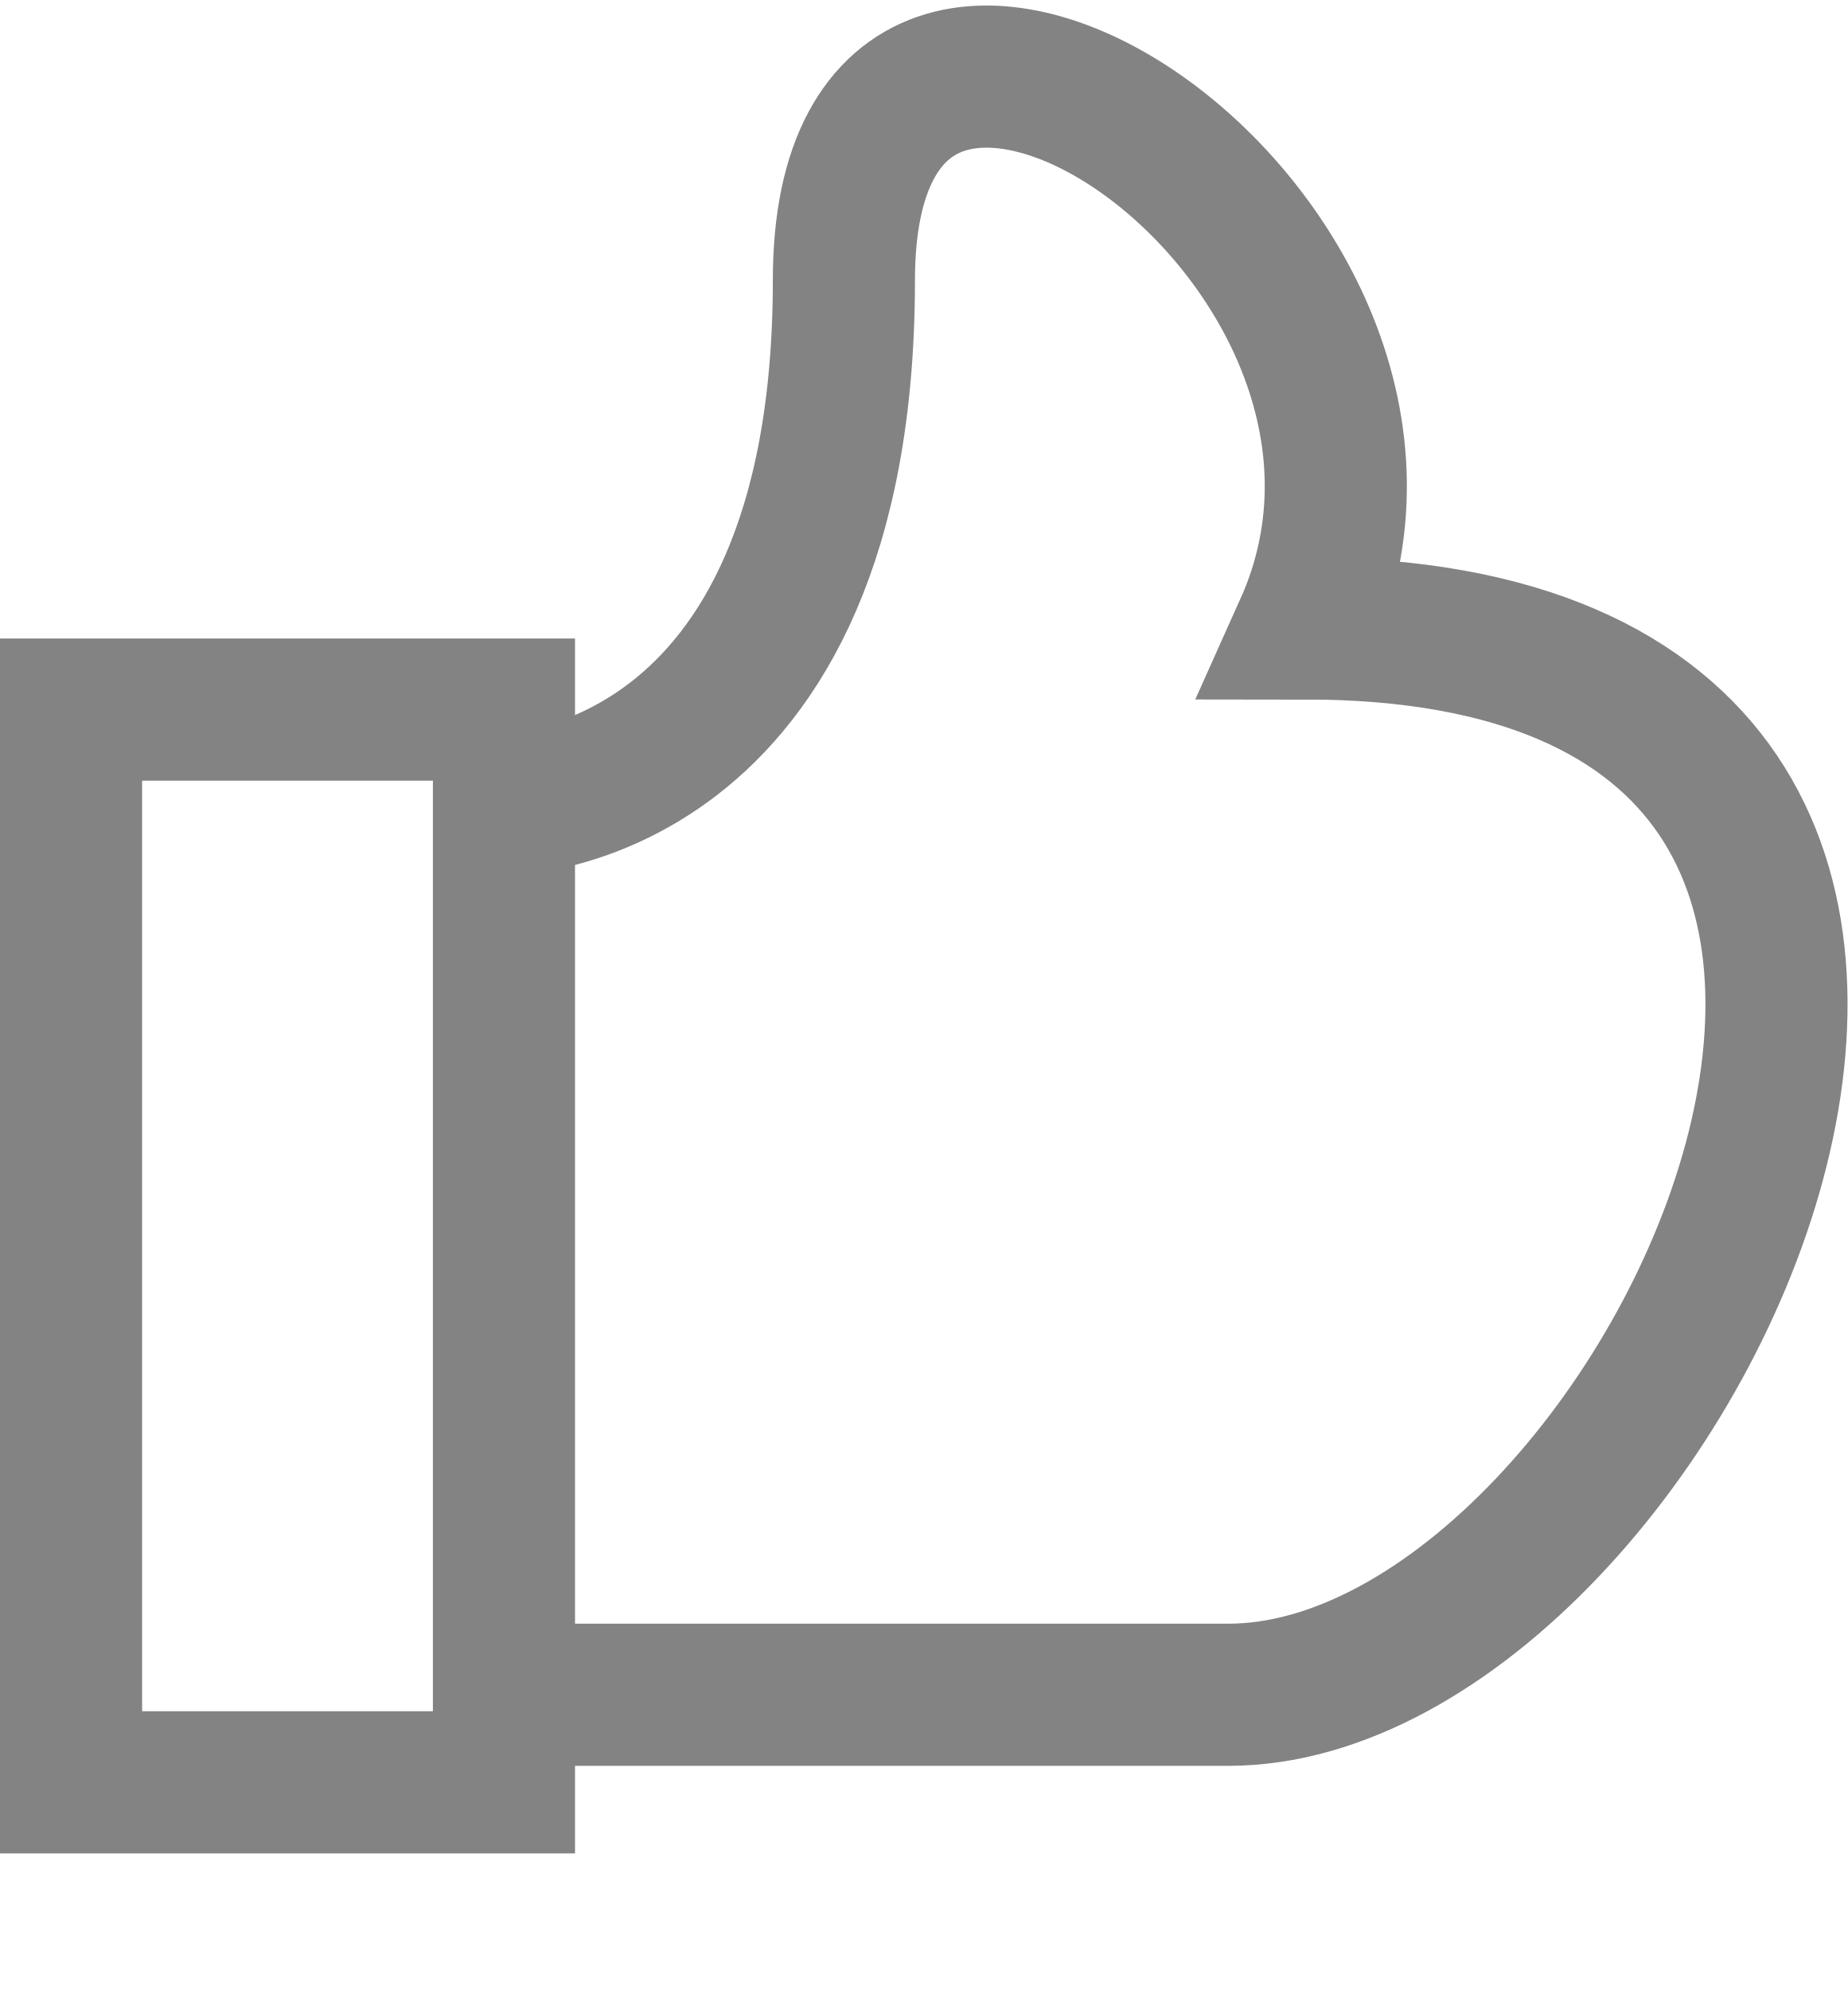
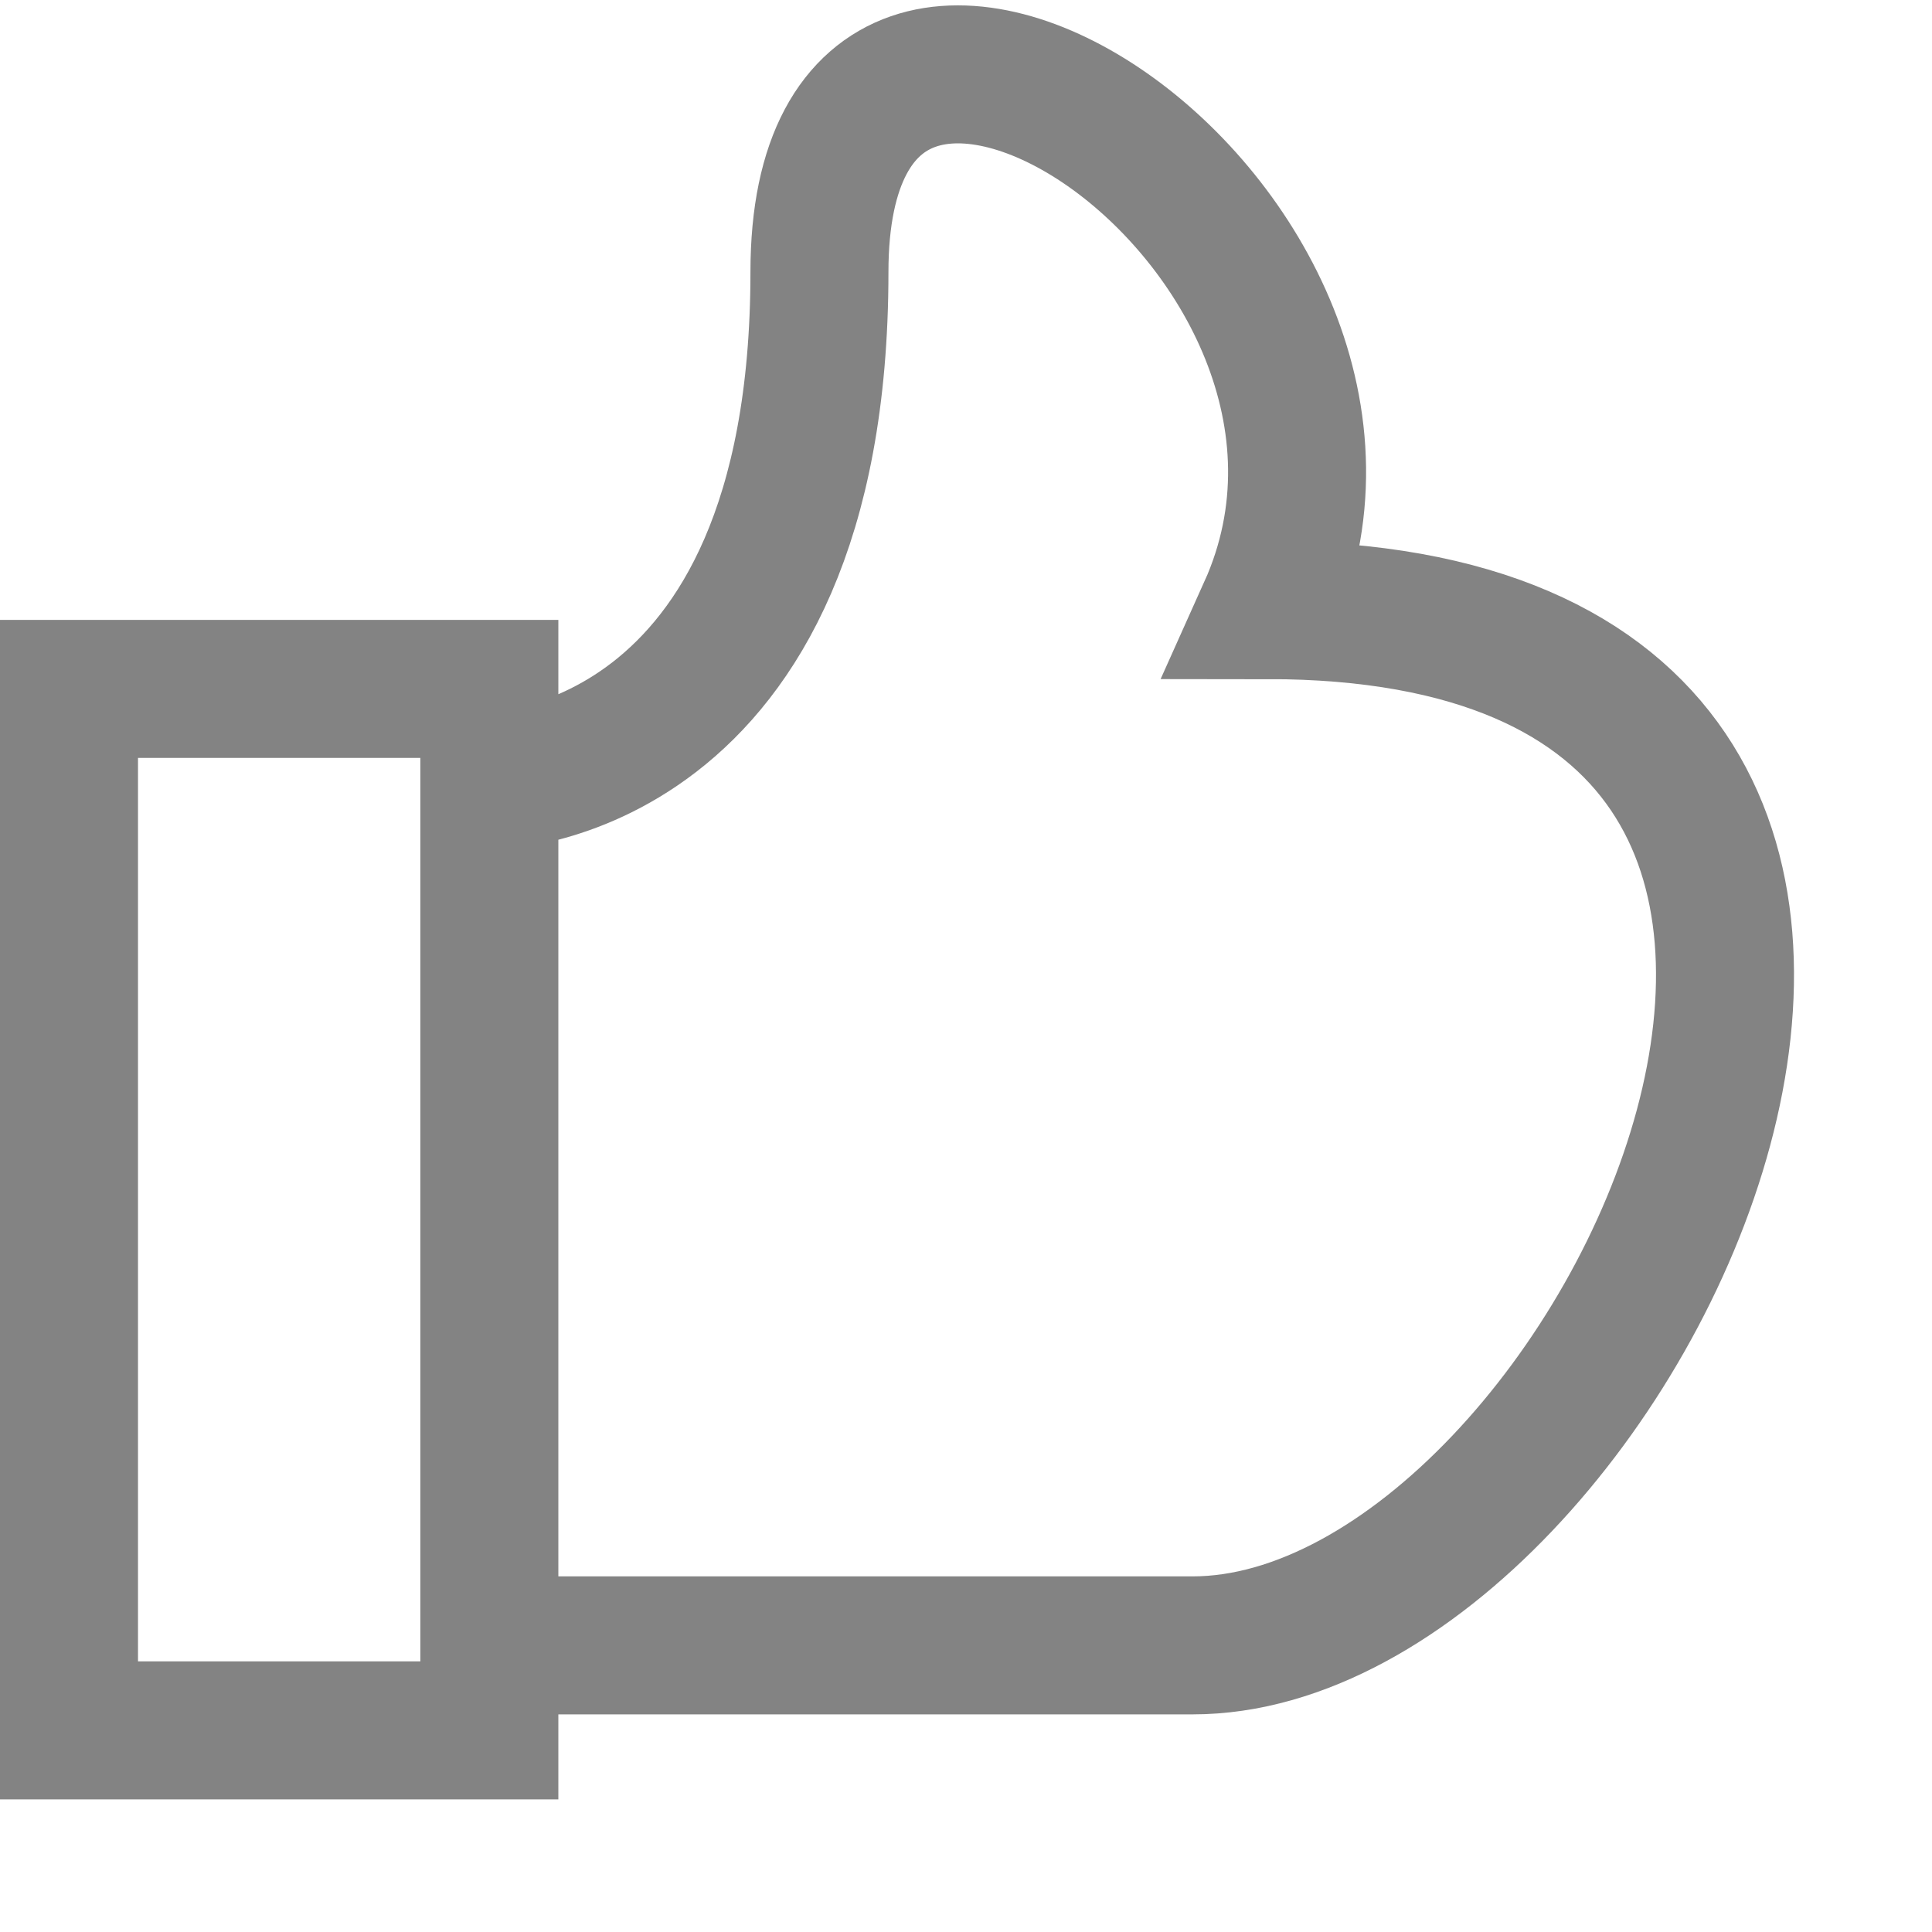
- <svg xmlns="http://www.w3.org/2000/svg" viewBox="0 0 13 14" fill="none">
+ <svg xmlns="http://www.w3.org/2000/svg" viewBox="0 0 14 14" fill="none">
  <path d="M3.546 5.66C3.546 5.66 5.938 5.652 5.938 1.971C5.938 -1.291 10.421 1.666 9.183 4.421C15.239 4.421 11.737 11.923 8.642 11.923H3.546M3.546 5.66V11.923M3.546 5.66V4.992H0.5V8.765V12.539L3.546 12.539V11.923" stroke="#838383" />
</svg>
